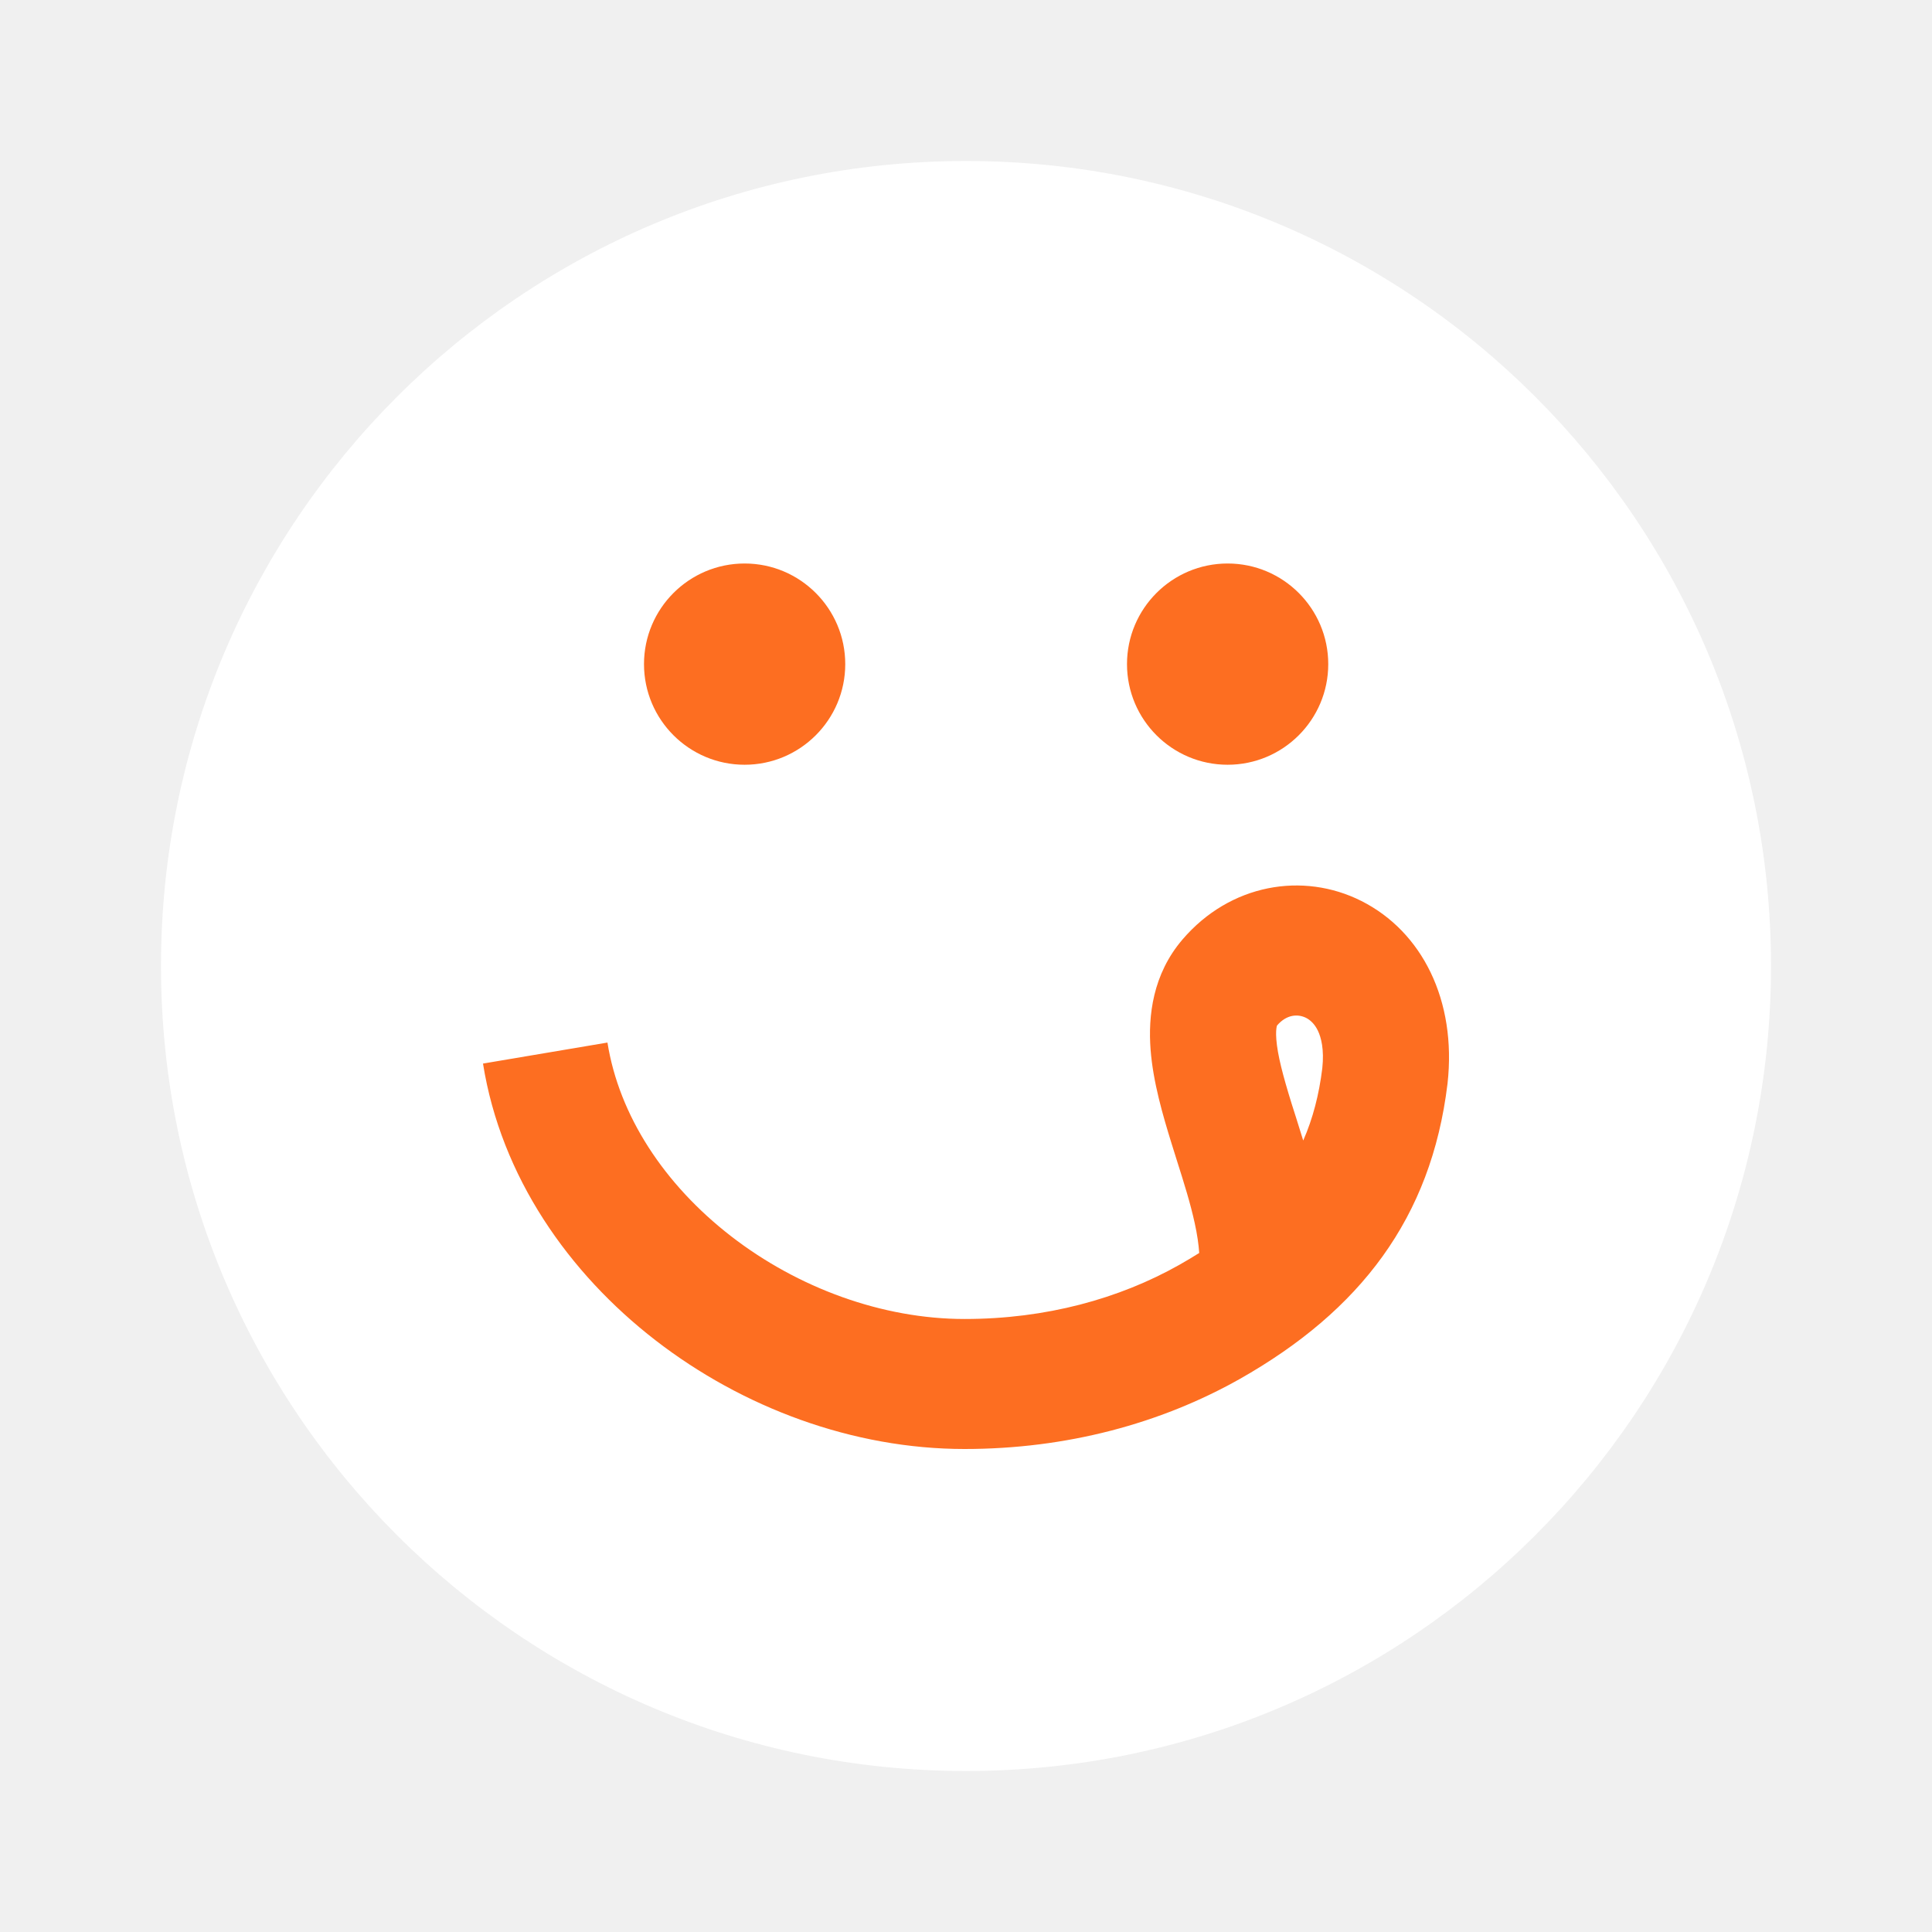
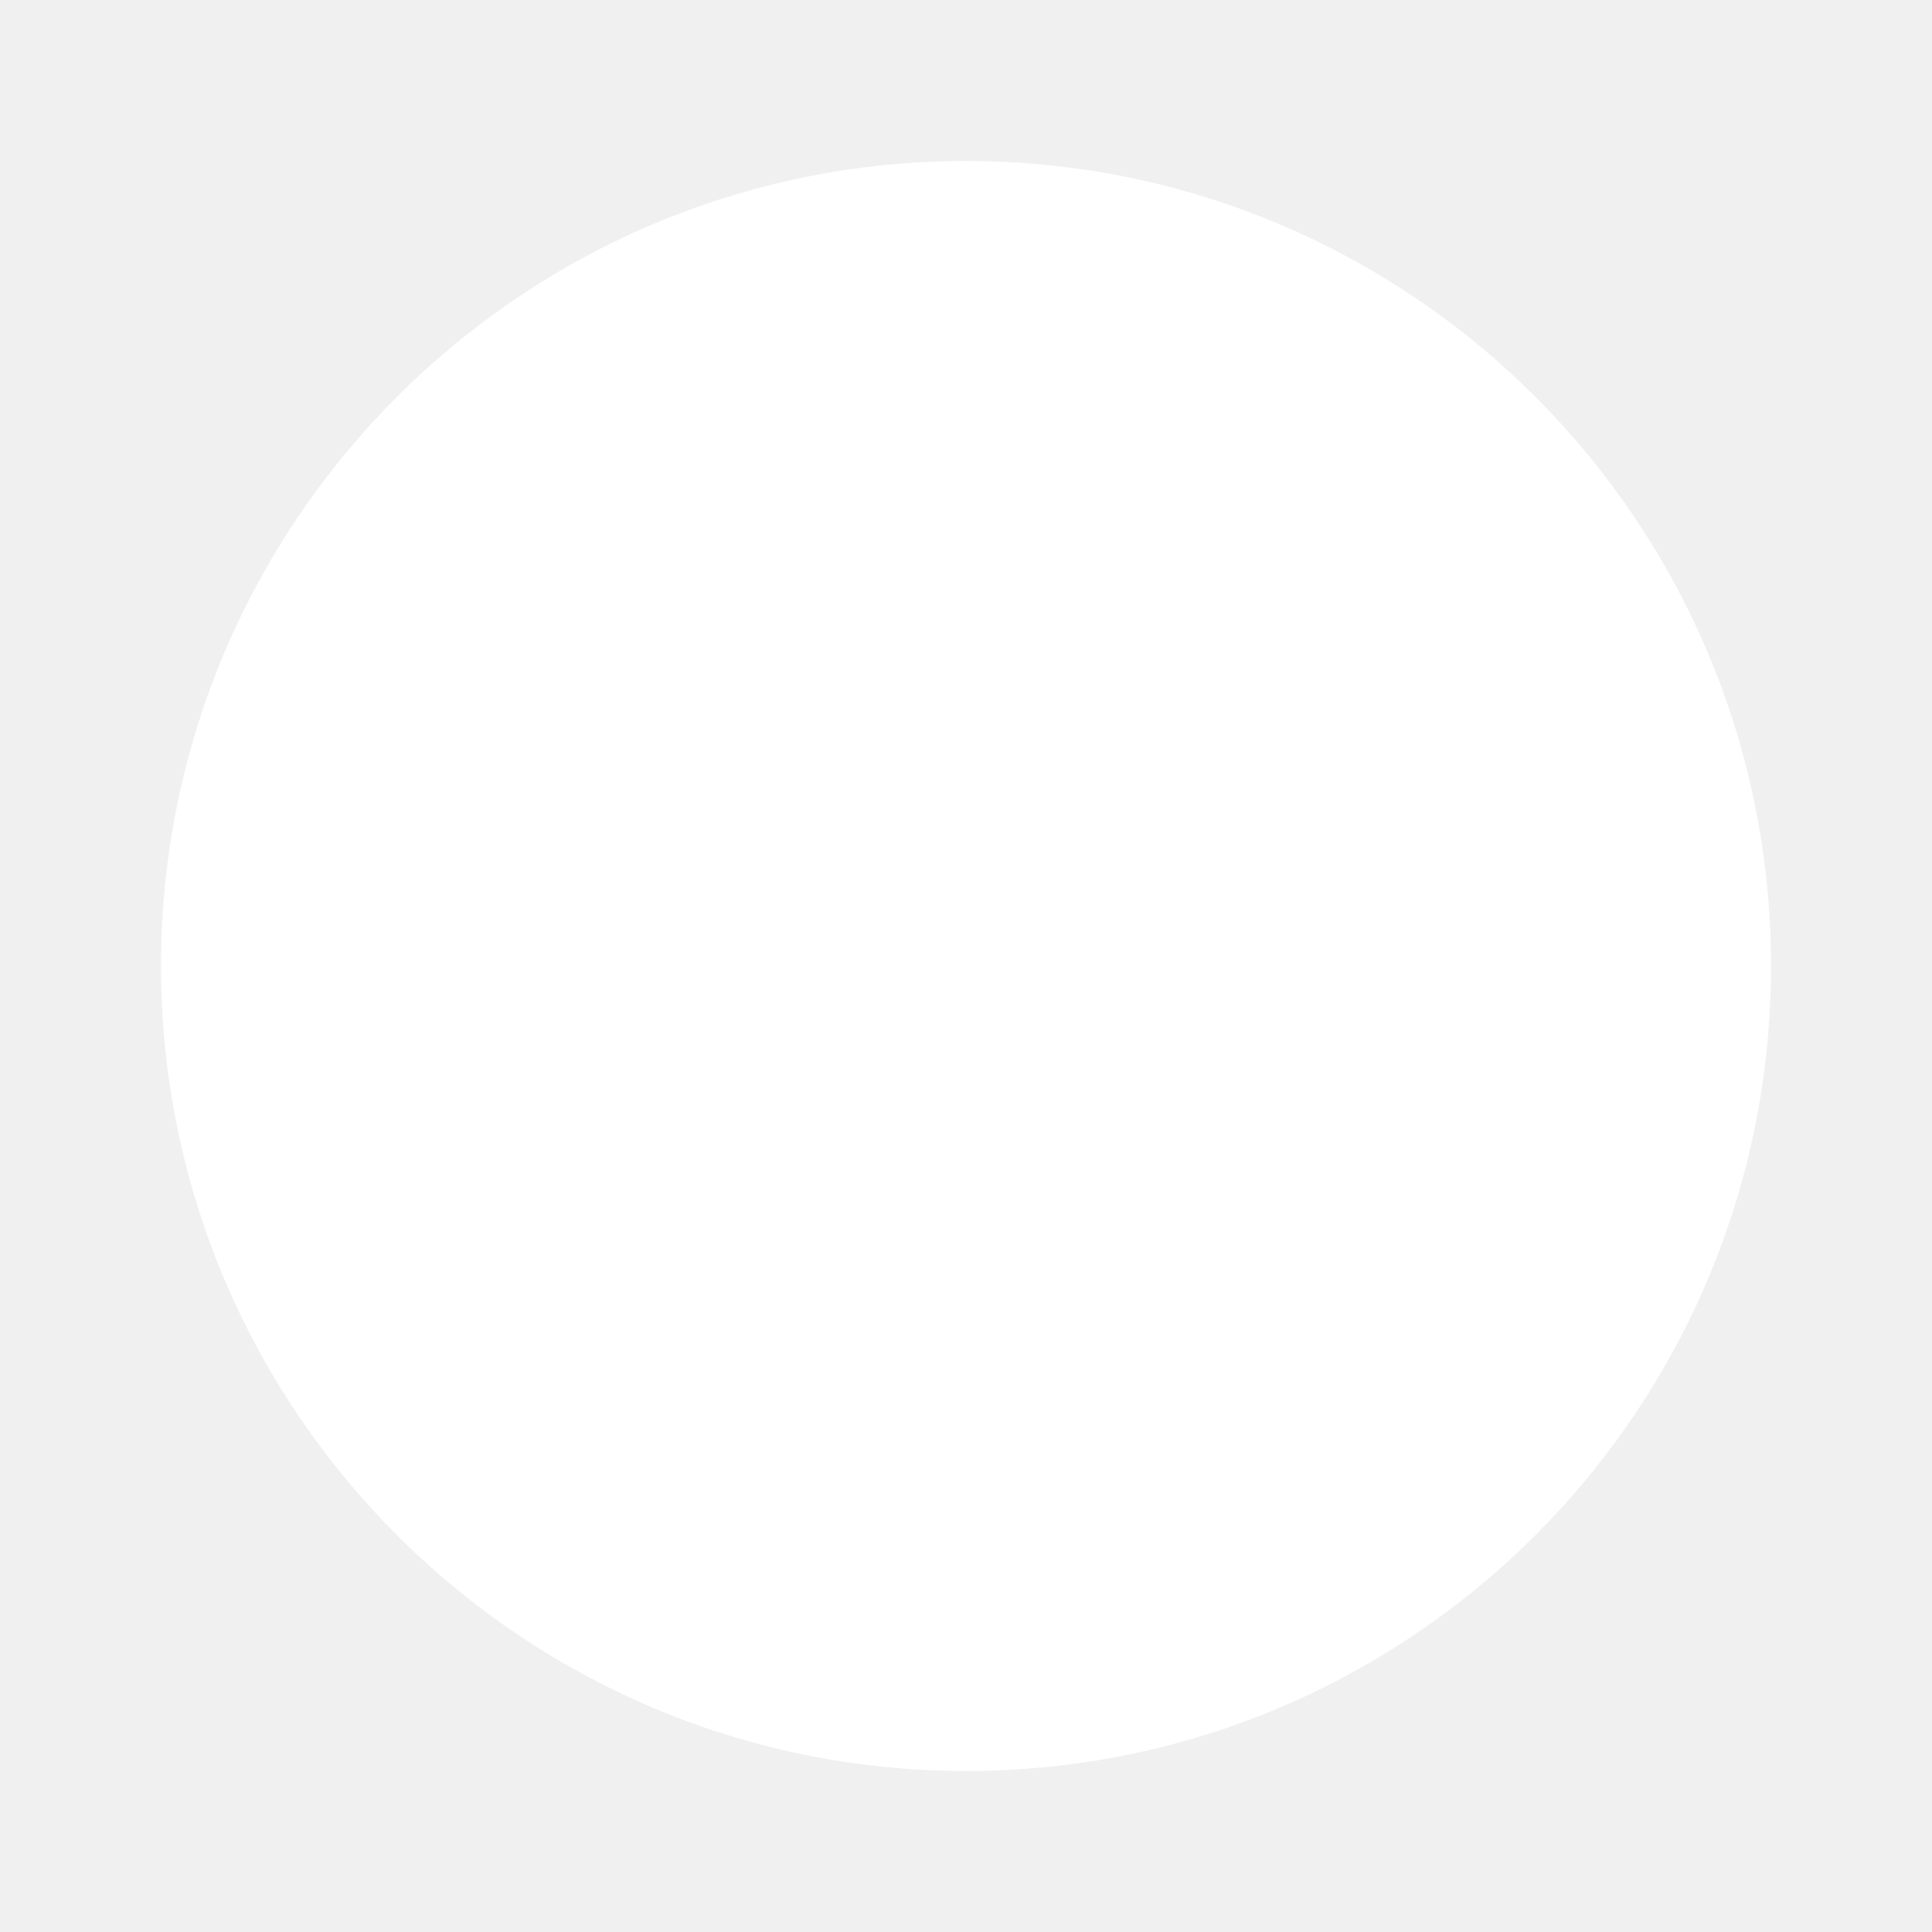
<svg xmlns="http://www.w3.org/2000/svg" width="24" height="24" viewBox="0 0 24 24" fill="none">
  <path d="M22 12C22 17.525 17.525 22 12 22C6.475 22 2 17.512 2 12C2 6.487 6.475 2 12 2C17.525 2 22 6.475 22 12Z" fill="white" />
-   <path d="M10.5 8.25C10.5 7.56 9.94 7 9.25 7C8.56 7 8 7.56 8 8.25C8 8.94 8.56 9.5 9.25 9.5C9.94 9.5 10.5 8.94 10.5 8.25Z" fill="#FD6E21" />
-   <path d="M16.5 8.25C16.5 7.56 15.94 7 15.25 7C14.56 7 14 7.56 14 8.25C14 8.94 14.56 9.5 15.25 9.5C15.94 9.5 16.5 8.94 16.5 8.25Z" fill="#FD6E21" />
-   <path fill-rule="evenodd" clip-rule="evenodd" d="M16.913 11.193C17.667 11.574 18.096 12.429 17.982 13.458L17.981 13.466L17.981 13.466C17.779 15.133 16.895 16.284 15.401 17.13L15.399 17.131C14.418 17.684 13.249 18 11.982 18C10.595 18 9.222 17.485 8.142 16.649C7.064 15.815 6.224 14.617 6 13.212L7.546 12.951C7.69 13.856 8.25 14.713 9.082 15.357C9.913 16 10.961 16.385 11.982 16.385C12.996 16.385 13.905 16.132 14.647 15.714C14.734 15.665 14.817 15.615 14.897 15.565C14.89 15.461 14.873 15.338 14.841 15.193C14.787 14.946 14.709 14.698 14.619 14.414C14.598 14.346 14.576 14.275 14.553 14.203C14.447 13.86 14.324 13.444 14.293 13.039C14.261 12.62 14.319 12.103 14.69 11.67C15.281 10.98 16.186 10.826 16.913 11.193ZM16.189 14.168C16.309 13.895 16.386 13.597 16.426 13.27C16.451 13.036 16.412 12.888 16.371 12.803C16.33 12.718 16.275 12.67 16.224 12.644C16.123 12.594 15.983 12.6 15.864 12.739L15.864 12.739L15.863 12.741C15.863 12.743 15.862 12.746 15.86 12.752C15.855 12.773 15.848 12.822 15.855 12.912C15.87 13.106 15.936 13.358 16.045 13.71C16.063 13.767 16.081 13.825 16.101 13.886C16.129 13.976 16.159 14.071 16.189 14.168Z" fill="#FD6E21" />
+   <path d="M10.5 8.25C10.5 7.56 9.94 7 9.25 7C8.56 7 8 7.56 8 8.25C8 8.94 8.56 9.5 9.25 9.5C9.94 9.5 10.5 8.94 10.5 8.25Z" fill="current" />
+   <path d="M16.5 8.25C16.5 7.56 15.94 7 15.25 7C14.56 7 14 7.56 14 8.25C14 8.94 14.56 9.5 15.25 9.5C15.94 9.5 16.5 8.94 16.5 8.25Z" fill="current" />
+   <path fill-rule="evenodd" clip-rule="evenodd" d="M16.913 11.193C17.667 11.574 18.096 12.429 17.982 13.458L17.981 13.466L17.981 13.466C17.779 15.133 16.895 16.284 15.401 17.13L15.399 17.131C14.418 17.684 13.249 18 11.982 18C10.595 18 9.222 17.485 8.142 16.649C7.064 15.815 6.224 14.617 6 13.212L7.546 12.951C7.69 13.856 8.25 14.713 9.082 15.357C9.913 16 10.961 16.385 11.982 16.385C12.996 16.385 13.905 16.132 14.647 15.714C14.734 15.665 14.817 15.615 14.897 15.565C14.89 15.461 14.873 15.338 14.841 15.193C14.787 14.946 14.709 14.698 14.619 14.414C14.598 14.346 14.576 14.275 14.553 14.203C14.447 13.86 14.324 13.444 14.293 13.039C14.261 12.62 14.319 12.103 14.69 11.67C15.281 10.98 16.186 10.826 16.913 11.193ZM16.189 14.168C16.309 13.895 16.386 13.597 16.426 13.27C16.451 13.036 16.412 12.888 16.371 12.803C16.33 12.718 16.275 12.67 16.224 12.644C16.123 12.594 15.983 12.6 15.864 12.739L15.864 12.739L15.863 12.741C15.863 12.743 15.862 12.746 15.86 12.752C15.855 12.773 15.848 12.822 15.855 12.912C15.87 13.106 15.936 13.358 16.045 13.71C16.063 13.767 16.081 13.825 16.101 13.886C16.129 13.976 16.159 14.071 16.189 14.168Z" fill="current" />
</svg>
